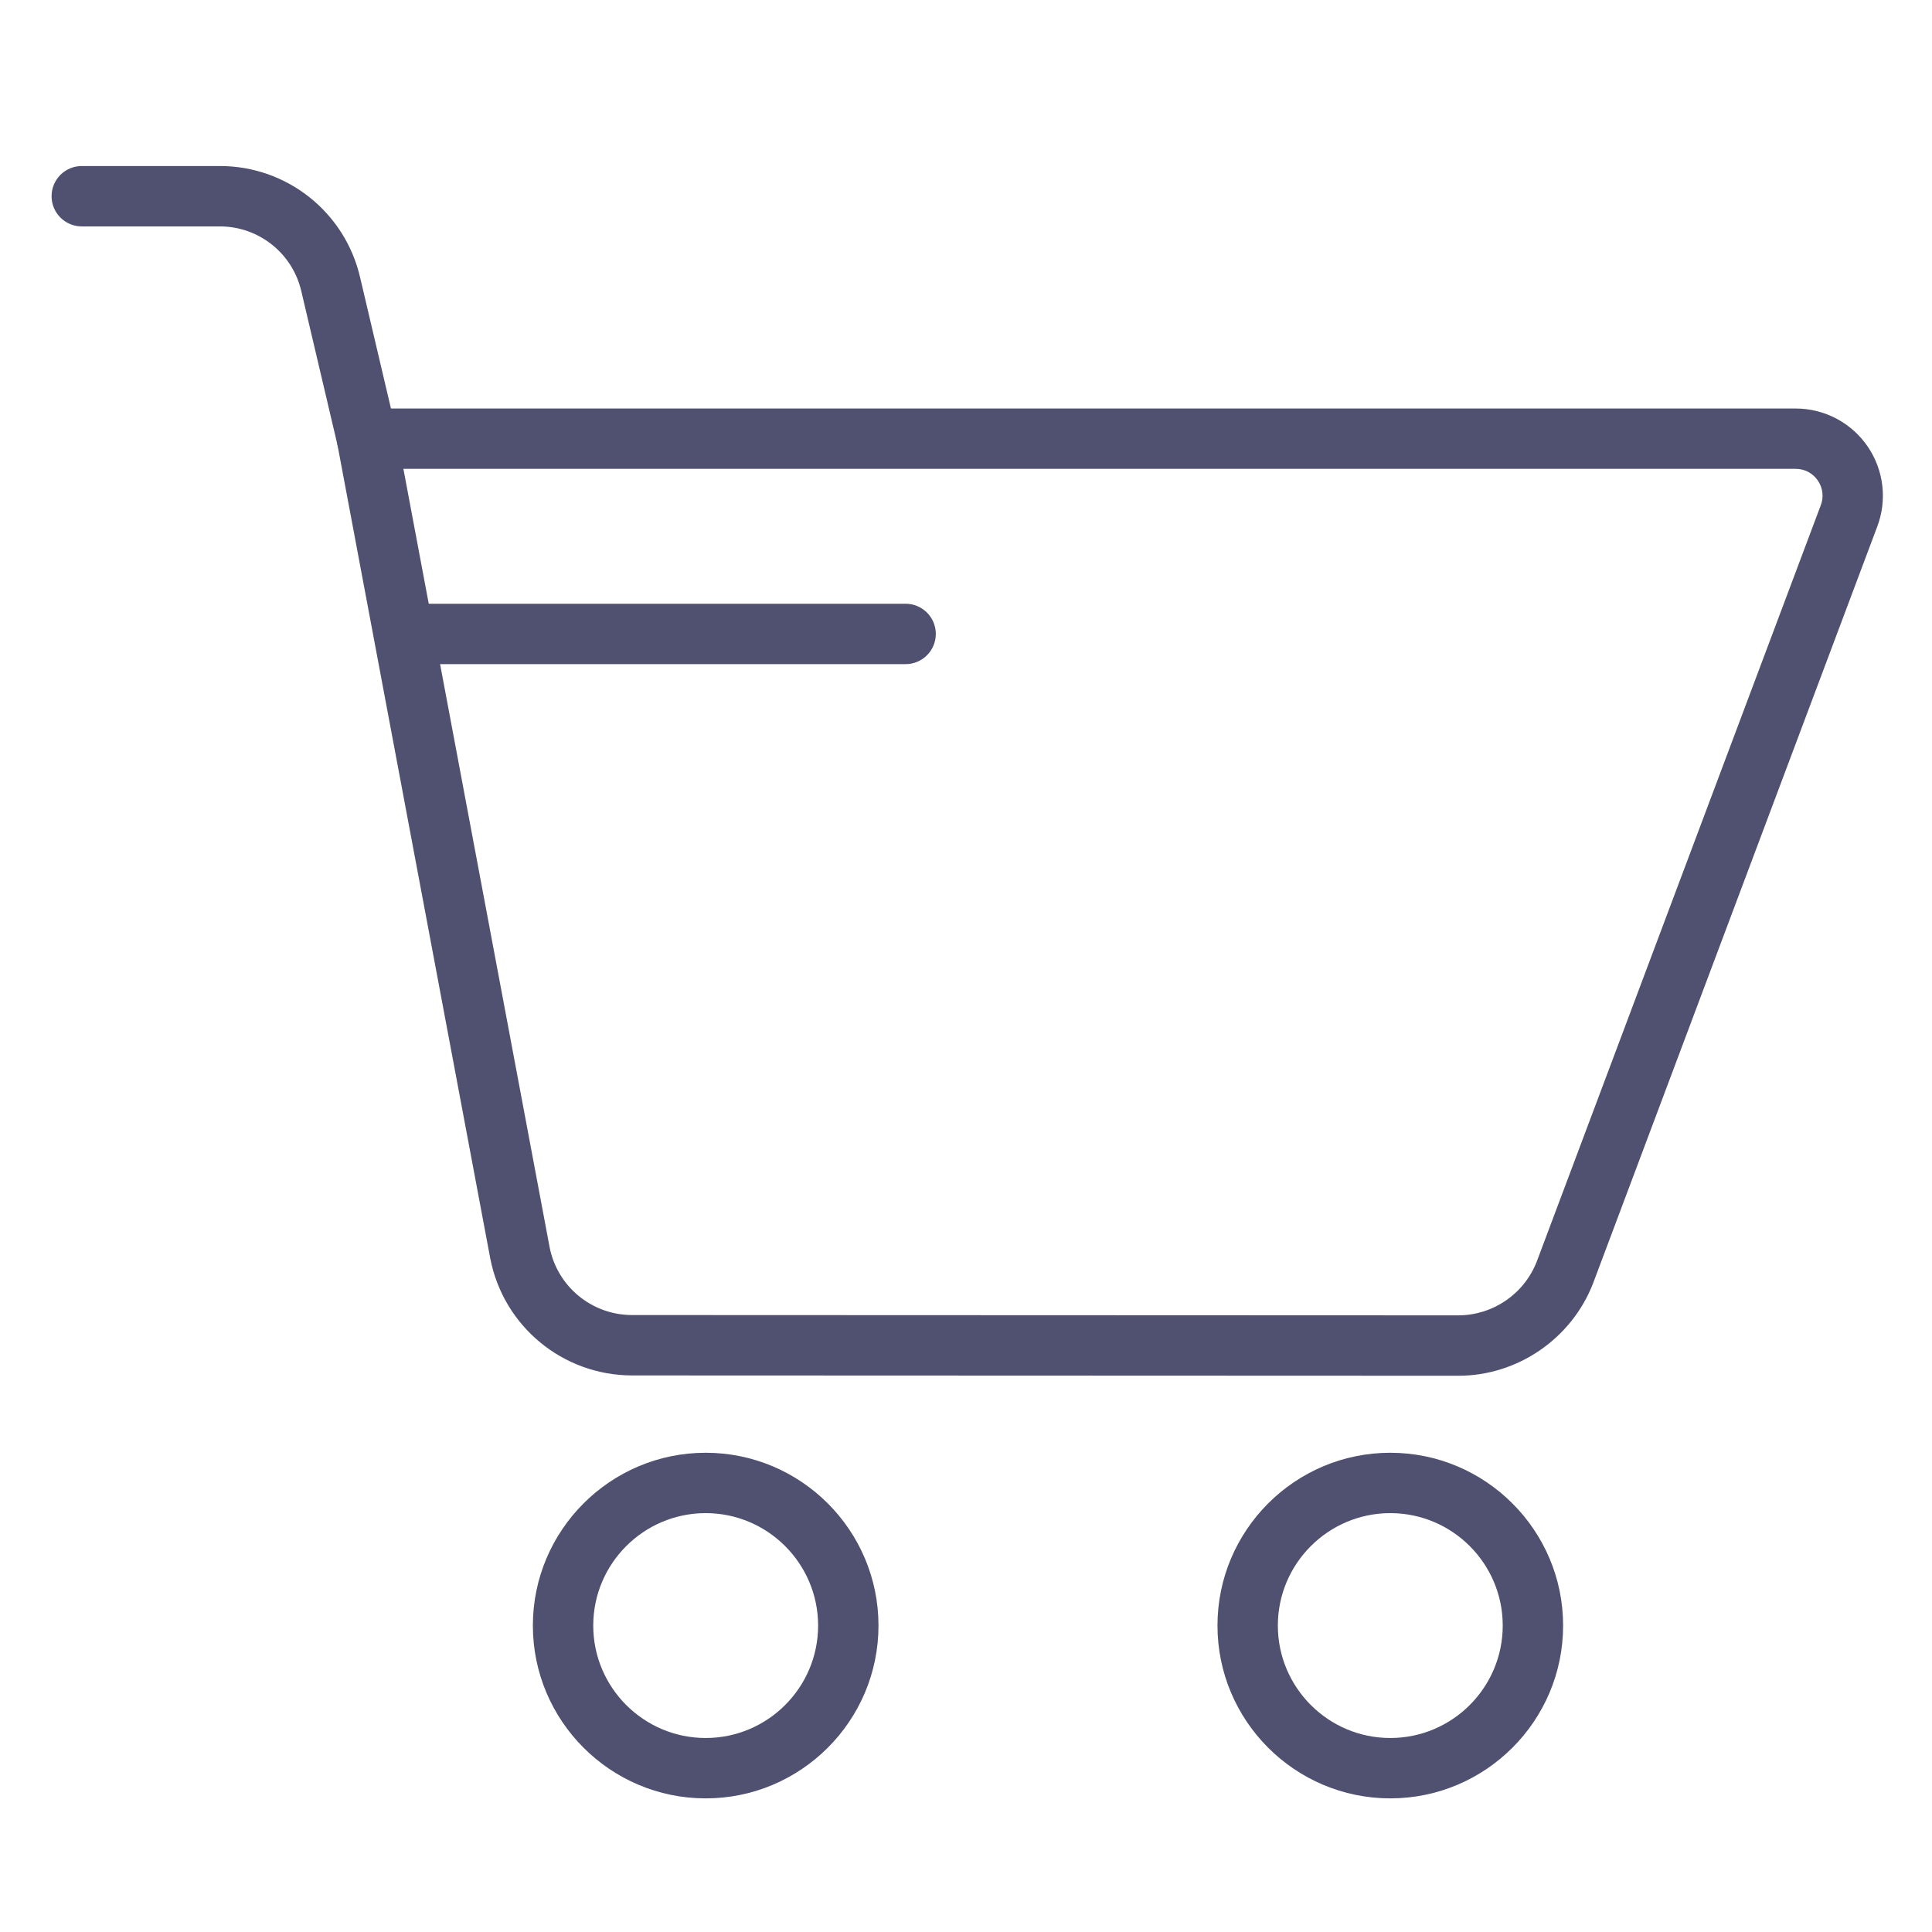
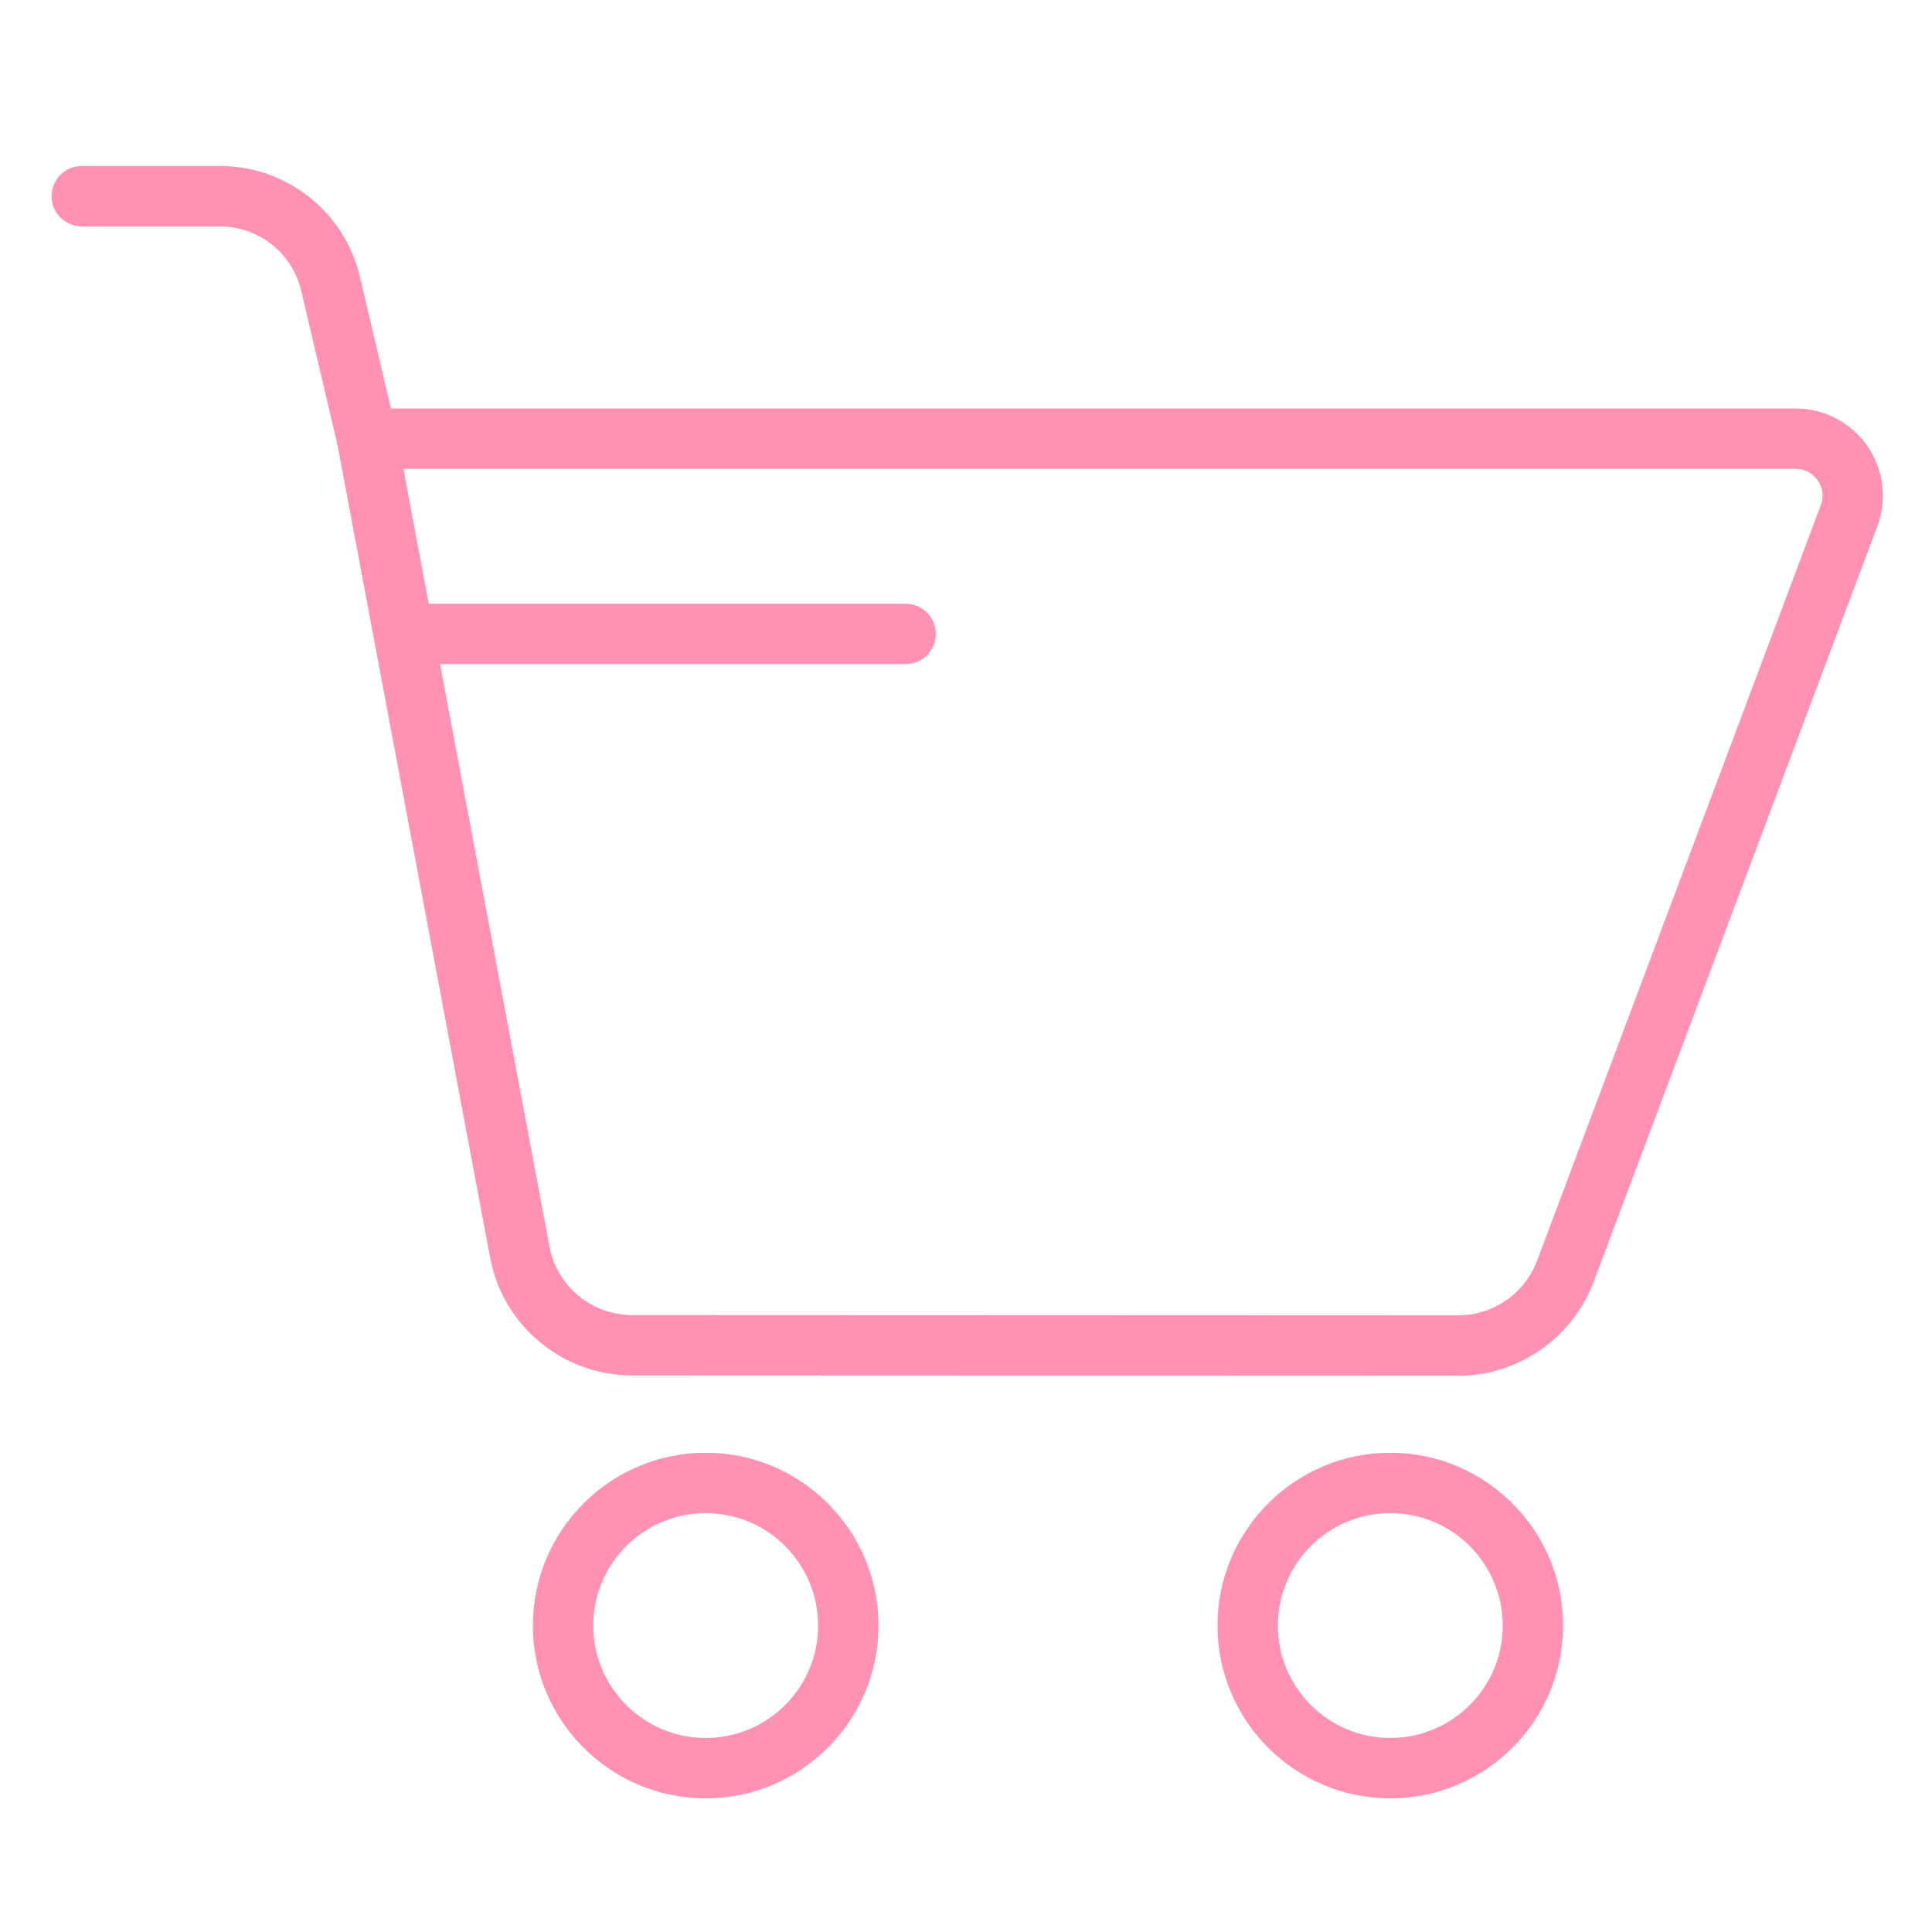
<svg xmlns="http://www.w3.org/2000/svg" viewBox="0 0 128 128" id="shop">
-   <path fill="#505070" d="M92.11 119.147c-6.313 0-11.449-5.136-11.449-11.449s5.136-11.449 11.449-11.449 11.45 5.136 11.45 11.449-5.136 11.449-11.45 11.449zm0-18.898c-4.107 0-7.449 3.342-7.449 7.449s3.342 7.449 7.449 7.449c4.108 0 7.45-3.342 7.45-7.449s-3.341-7.449-7.45-7.449zm-45.357 18.898c-6.313 0-11.449-5.136-11.449-11.449s5.136-11.449 11.449-11.449 11.449 5.136 11.449 11.449-5.136 11.449-11.449 11.449zm0-18.898c-4.107 0-7.449 3.342-7.449 7.449s3.342 7.449 7.449 7.449 7.449-3.342 7.449-7.449-3.342-7.449-7.449-7.449zm49.872-9.102h-.006l-54.755-.021a9.576 9.576 0 0 1-9.382-7.747L22.351 29.434a2.003 2.003 0 0 1 1.966-2.369h94.649a5.778 5.778 0 0 1 5.39 7.867l-18.81 50.09c-1.422 3.671-5.004 6.125-8.921 6.125zM26.727 31.064l9.686 51.566a5.565 5.565 0 0 0 5.454 4.495l54.755.021h.003a5.596 5.596 0 0 0 5.185-3.553l18.81-50.089a1.765 1.765 0 0 0-.185-1.668 1.757 1.757 0 0 0-1.468-.773h-92.24z" />
-   <path fill="#505070" d="M24.314 31.064a2 2 0 0 1-1.945-1.542l-2.408-10.236A5.539 5.539 0 0 0 14.55 15H5.417a2 2 0 0 1 0-4h9.133a9.526 9.526 0 0 1 9.306 7.37l2.408 10.236a2 2 0 0 1-1.95 2.458zM60 44H27.151a2 2 0 0 1 0-4H60a2 2 0 0 1 0 4z" />
+   <path fill="#FF91B2" d="M92.11 119.147c-6.313 0-11.449-5.136-11.449-11.449s5.136-11.449 11.449-11.449 11.45 5.136 11.45 11.449-5.136 11.449-11.45 11.449zm0-18.898c-4.107 0-7.449 3.342-7.449 7.449s3.342 7.449 7.449 7.449c4.108 0 7.45-3.342 7.45-7.449s-3.341-7.449-7.45-7.449zm-45.357 18.898c-6.313 0-11.449-5.136-11.449-11.449s5.136-11.449 11.449-11.449 11.449 5.136 11.449 11.449-5.136 11.449-11.449 11.449zm0-18.898c-4.107 0-7.449 3.342-7.449 7.449s3.342 7.449 7.449 7.449 7.449-3.342 7.449-7.449-3.342-7.449-7.449-7.449zm49.872-9.102h-.006l-54.755-.021a9.576 9.576 0 0 1-9.382-7.747L22.351 29.434a2.003 2.003 0 0 1 1.966-2.369h94.649a5.778 5.778 0 0 1 5.39 7.867l-18.81 50.09c-1.422 3.671-5.004 6.125-8.921 6.125zM26.727 31.064l9.686 51.566a5.565 5.565 0 0 0 5.454 4.495l54.755.021h.003a5.596 5.596 0 0 0 5.185-3.553l18.81-50.089a1.765 1.765 0 0 0-.185-1.668 1.757 1.757 0 0 0-1.468-.773h-92.24z" />
+   <path fill="#FF91B2" d="M24.314 31.064a2 2 0 0 1-1.945-1.542l-2.408-10.236A5.539 5.539 0 0 0 14.55 15H5.417a2 2 0 0 1 0-4h9.133a9.526 9.526 0 0 1 9.306 7.37l2.408 10.236a2 2 0 0 1-1.95 2.458zM60 44H27.151a2 2 0 0 1 0-4H60a2 2 0 0 1 0 4z" />
</svg>
